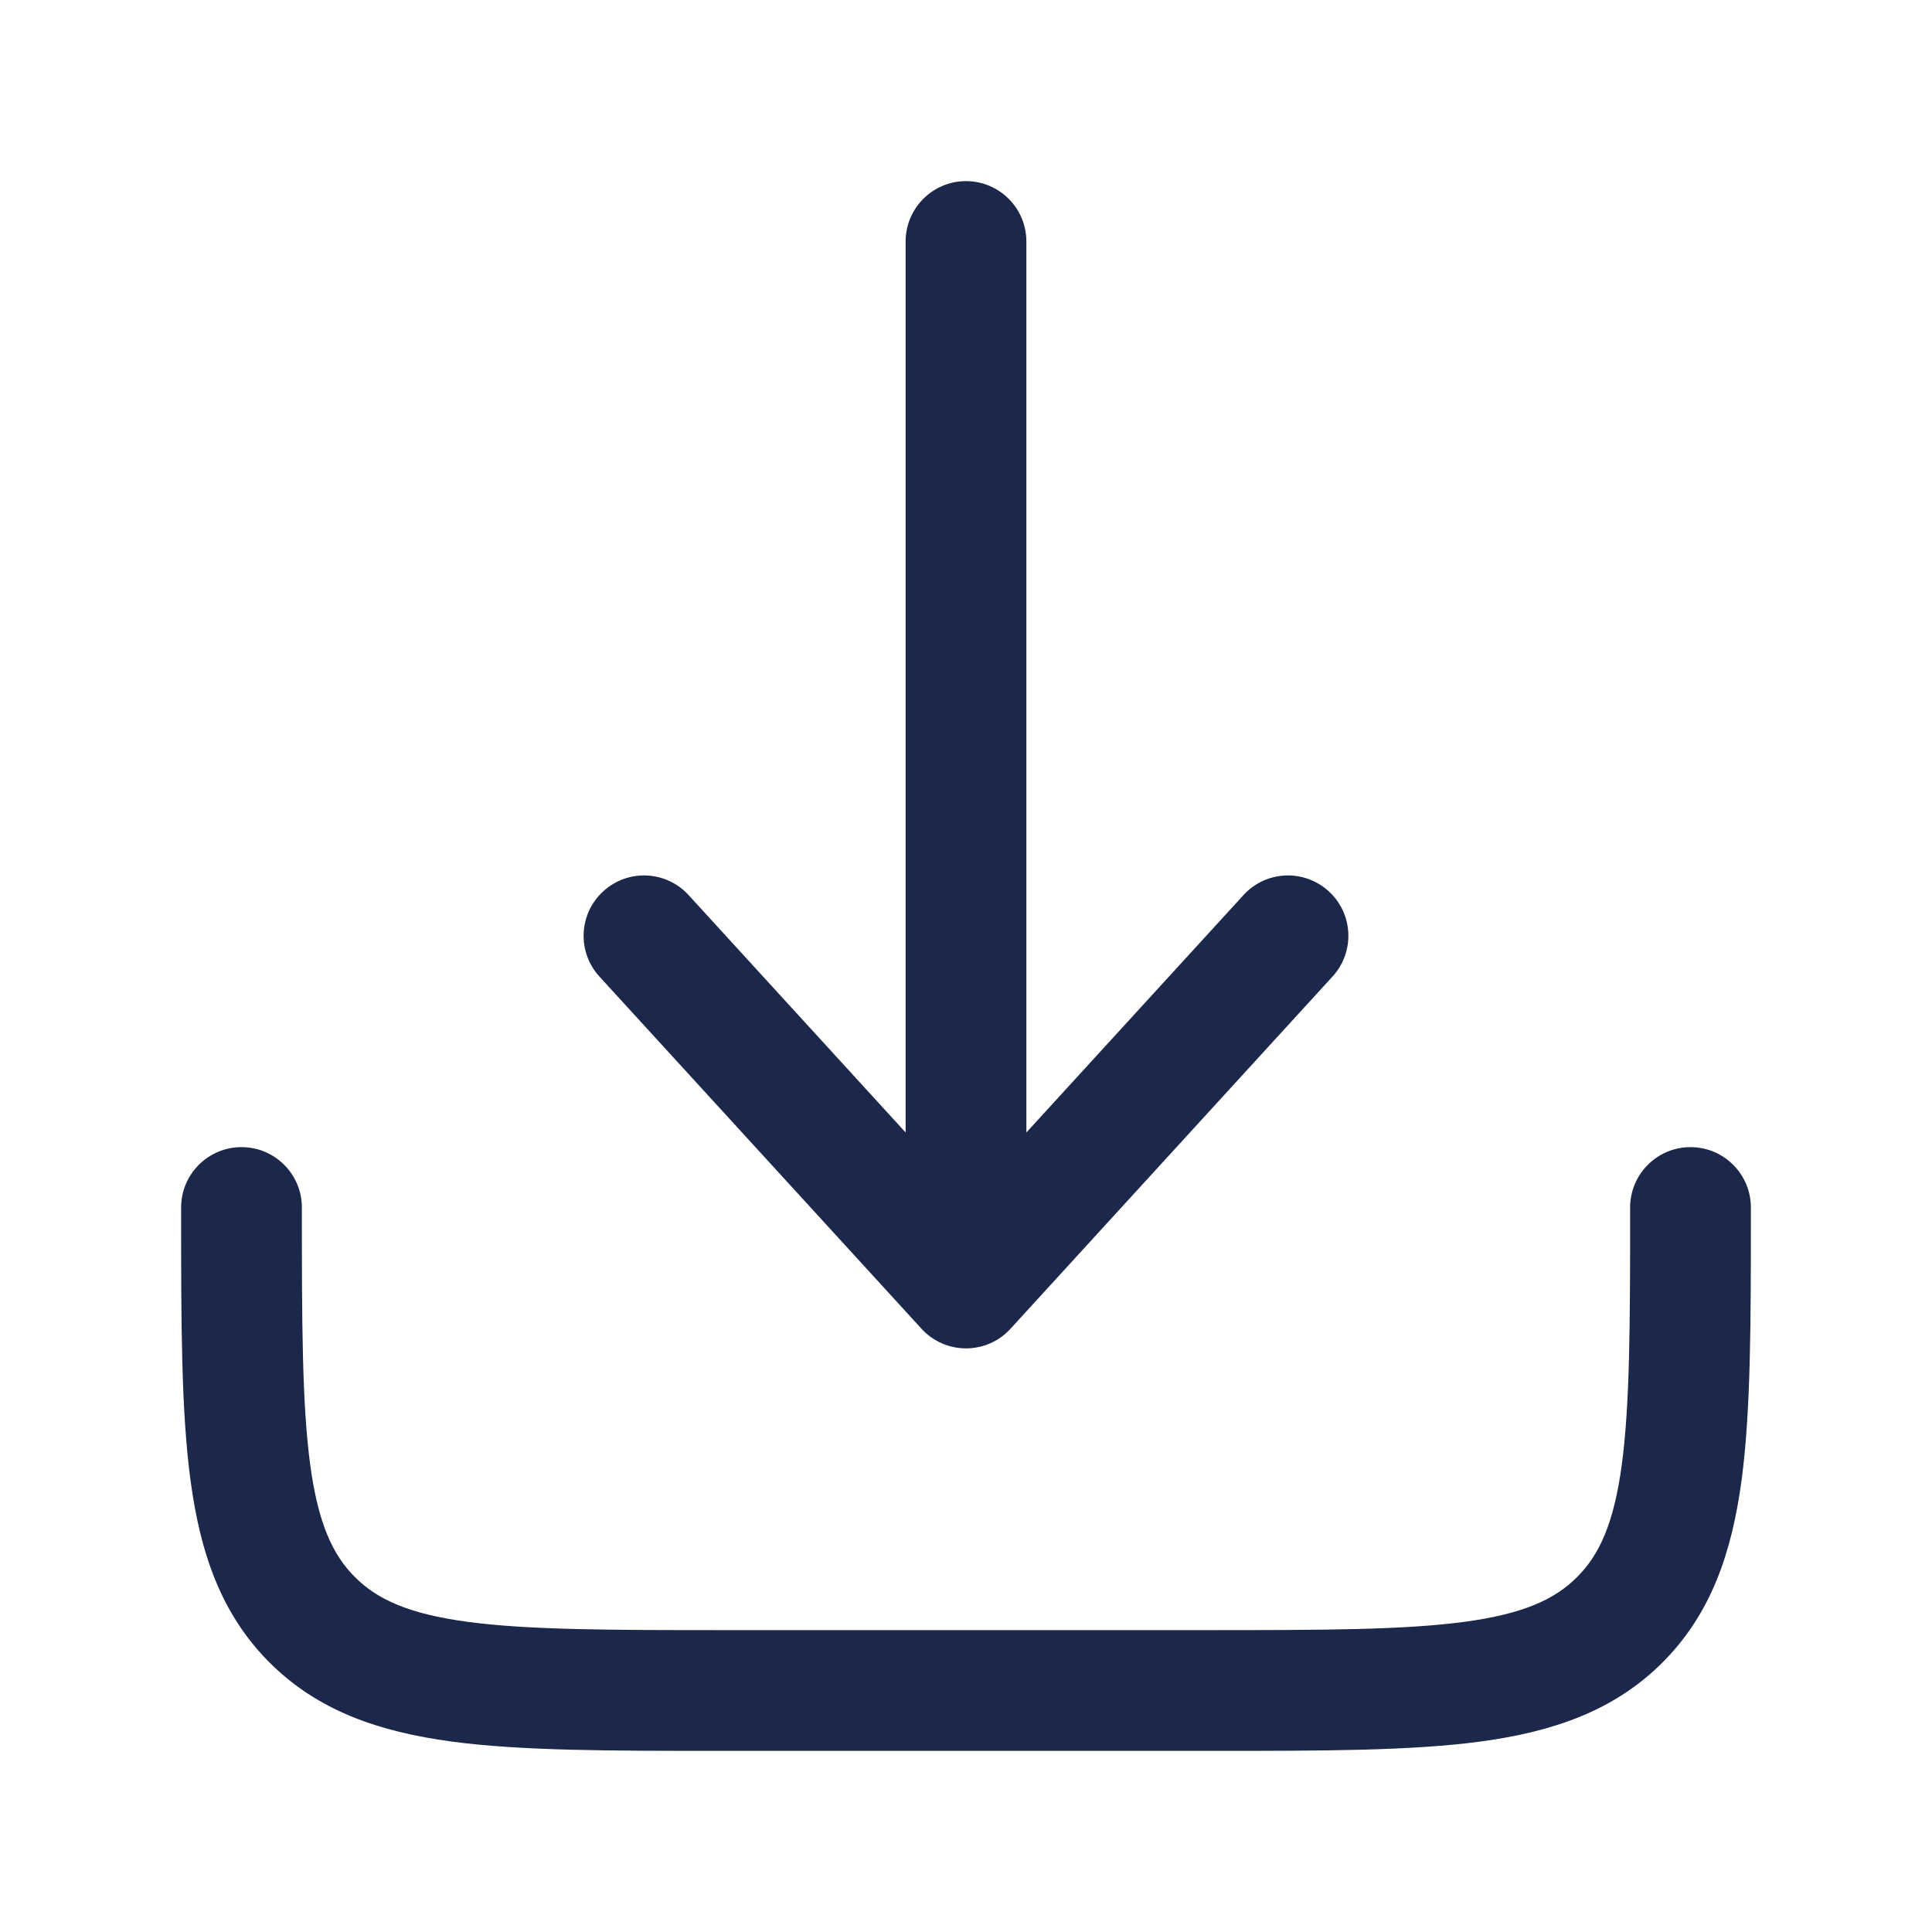
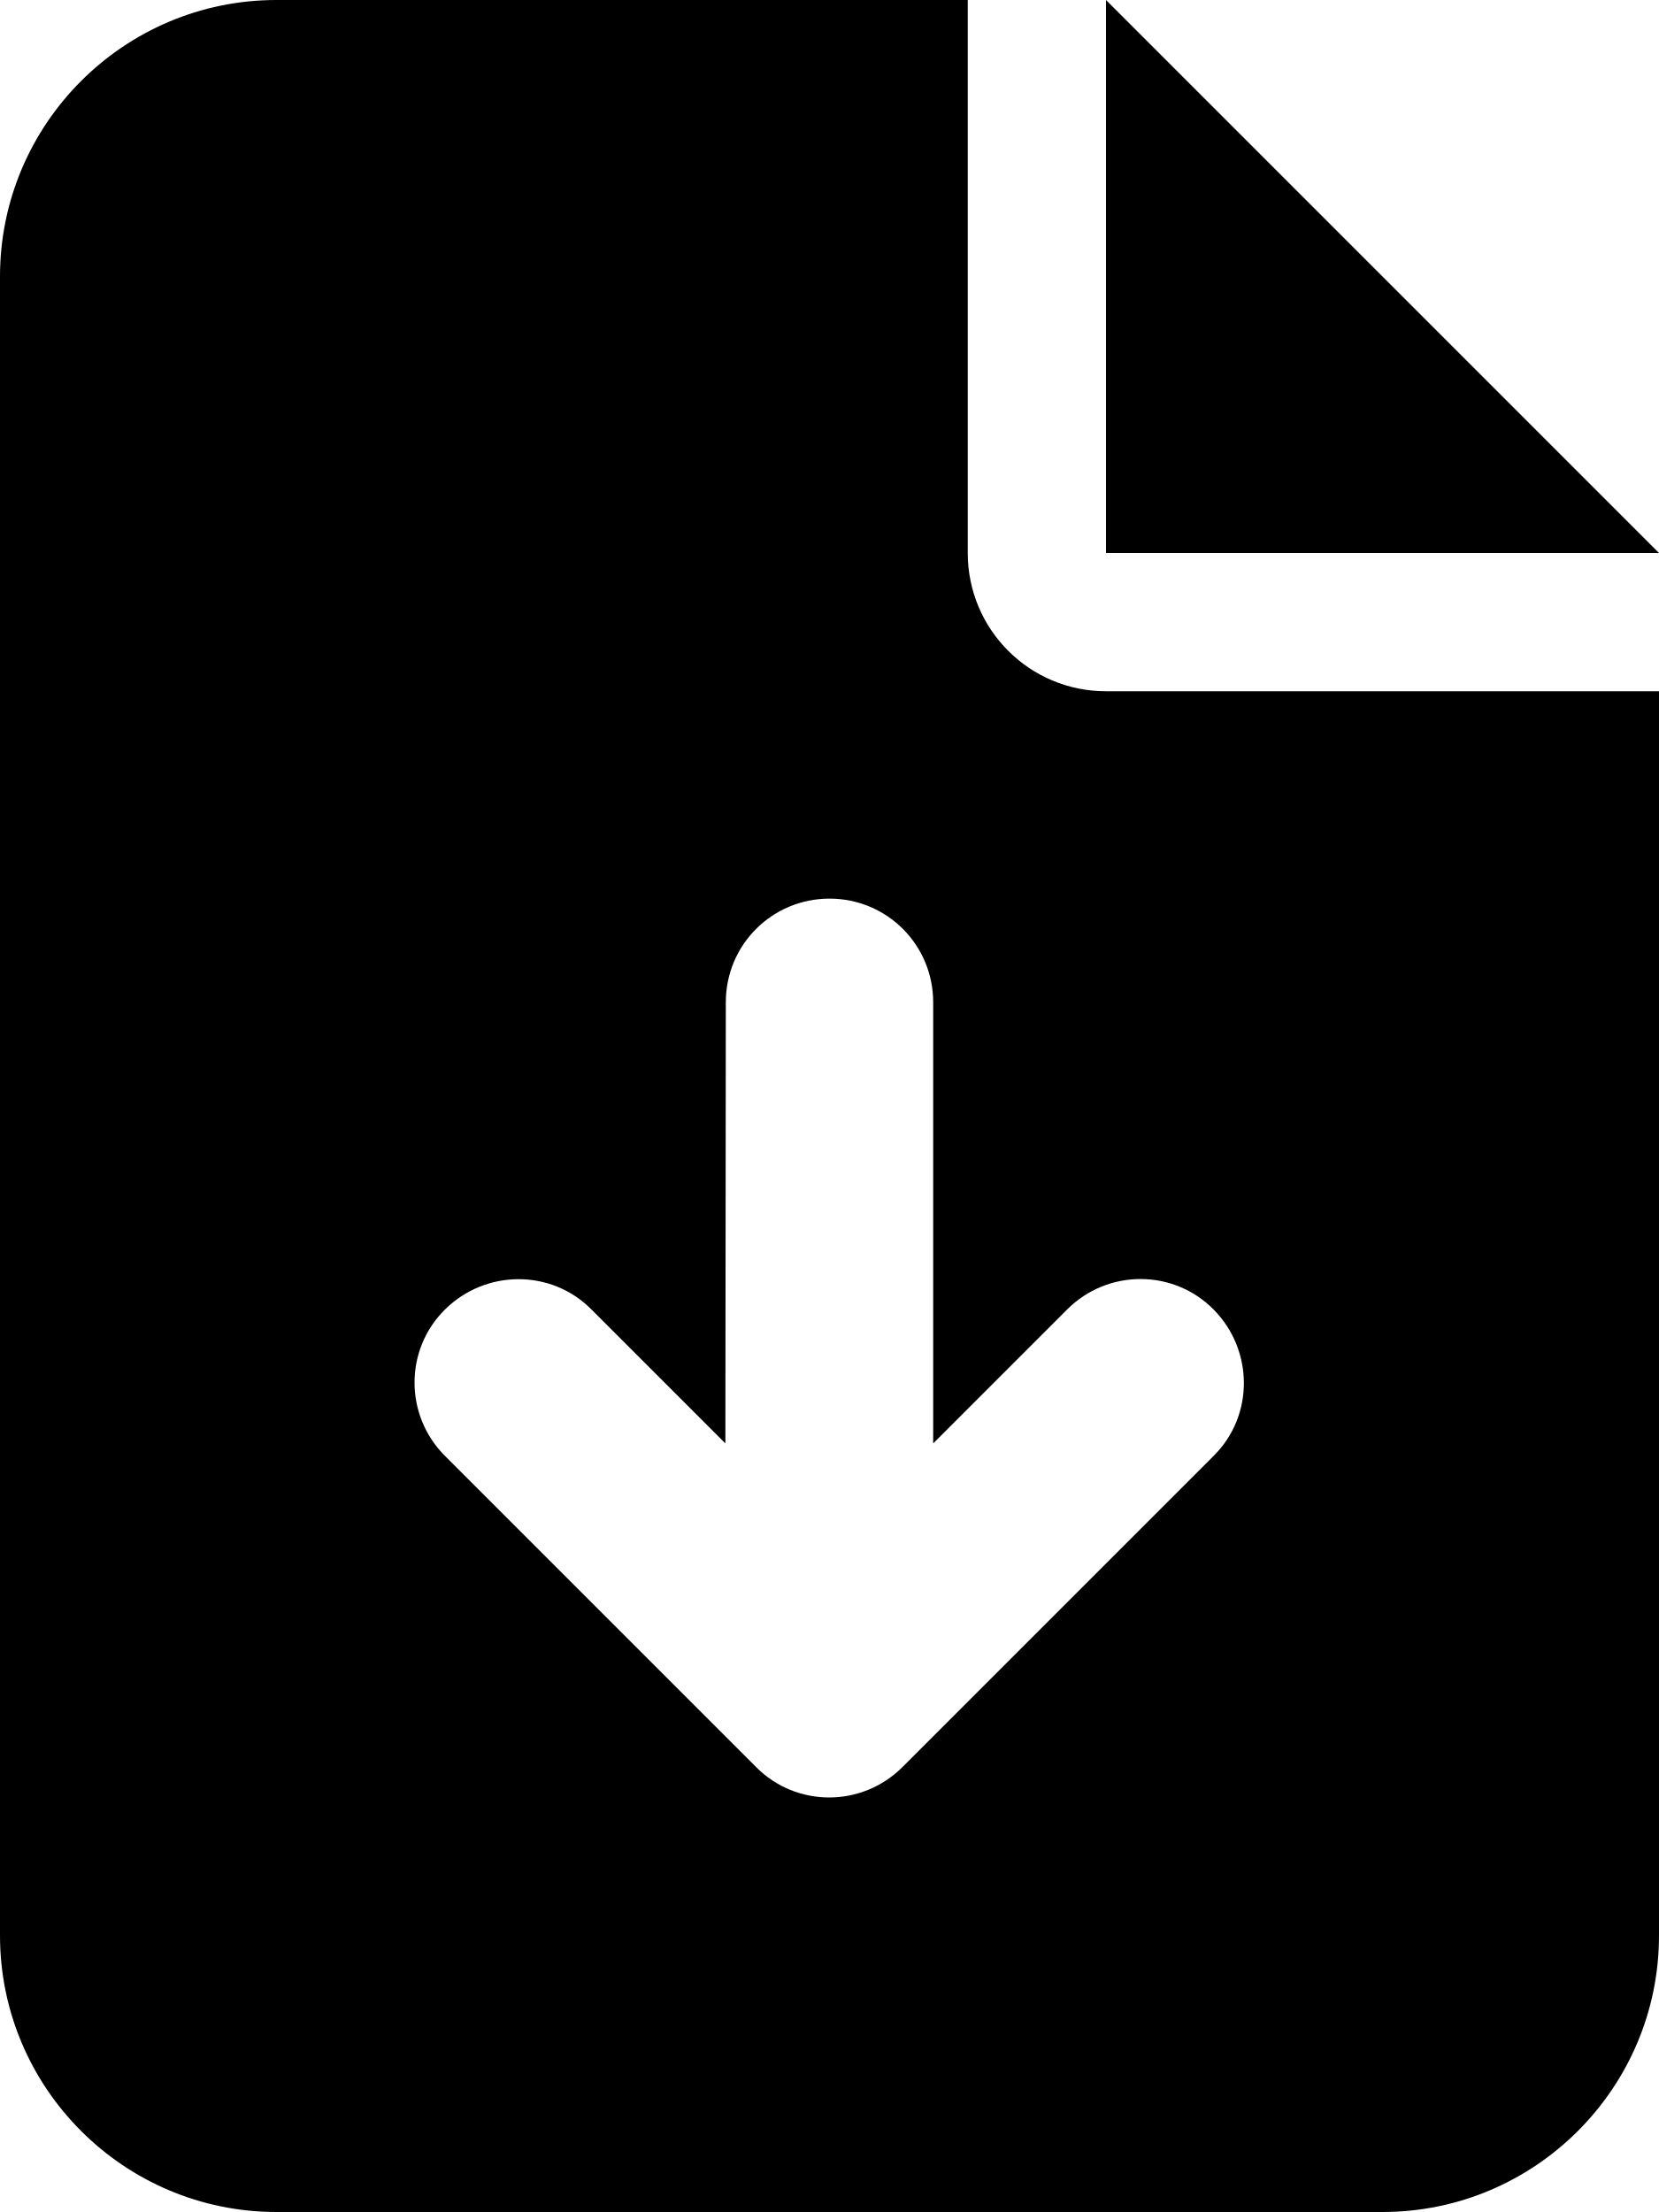
- <svg xmlns="http://www.w3.org/2000/svg" width="32px" height="32px" viewBox="0 0 24 24" fill="none">
-   <path d="M12.553 16.506C12.411 16.662 12.211 16.75 12 16.75C11.789 16.75 11.589 16.662 11.447 16.506L7.446 12.131C7.167 11.825 7.188 11.351 7.494 11.072C7.8 10.792 8.274 10.813 8.554 11.119L11.25 14.068V3C11.25 2.586 11.586 2.25 12 2.25C12.414 2.25 12.75 2.586 12.75 3V14.068L15.447 11.119C15.726 10.813 16.2 10.792 16.506 11.072C16.812 11.351 16.833 11.825 16.553 12.131L12.553 16.506Z" fill="#1C274C" />
-   <path d="M3.75 15C3.75 14.586 3.414 14.25 3 14.25C2.586 14.25 2.25 14.586 2.25 15V15.055C2.25 16.422 2.25 17.525 2.367 18.392C2.488 19.292 2.746 20.05 3.348 20.652C3.95 21.254 4.708 21.512 5.608 21.634C6.475 21.75 7.578 21.75 8.945 21.75H15.055C16.422 21.75 17.525 21.75 18.392 21.634C19.292 21.512 20.05 21.254 20.652 20.652C21.254 20.05 21.512 19.292 21.634 18.392C21.75 17.525 21.75 16.422 21.75 15.055V15C21.75 14.586 21.414 14.25 21 14.25C20.586 14.25 20.25 14.586 20.25 15C20.25 16.435 20.248 17.436 20.147 18.192C20.048 18.926 19.868 19.314 19.591 19.591C19.314 19.868 18.926 20.048 18.192 20.147C17.436 20.248 16.435 20.25 15 20.25H9C7.565 20.25 6.563 20.248 5.808 20.147C5.074 20.048 4.686 19.868 4.409 19.591C4.132 19.314 3.952 18.926 3.853 18.192C3.752 17.436 3.75 16.435 3.75 15Z" fill="#1C274C" />
+ <svg xmlns="http://www.w3.org/2000/svg" viewBox="0 0 384 512">
+   <path d="M64 0C28.7 0 0 28.7 0 64L0 448c0 35.3 28.7 64 64 64l256 0c35.3 0 64-28.7 64-64l0-288-128 0c-17.7 0-32-14.3-32-32L224 0 64 0zM256 0l0 128 128 0L256 0zM216 232l0 102.1 31-31c9.4-9.4 24.6-9.4 33.9 0s9.4 24.6 0 33.9l-72 72c-9.4 9.4-24.6 9.4-33.9 0l-72-72c-9.4-9.4-9.4-24.6 0-33.9s24.6-9.4 33.9 0l31 31L168 232c0-13.3 10.7-24 24-24s24 10.7 24 24z" />
</svg>
